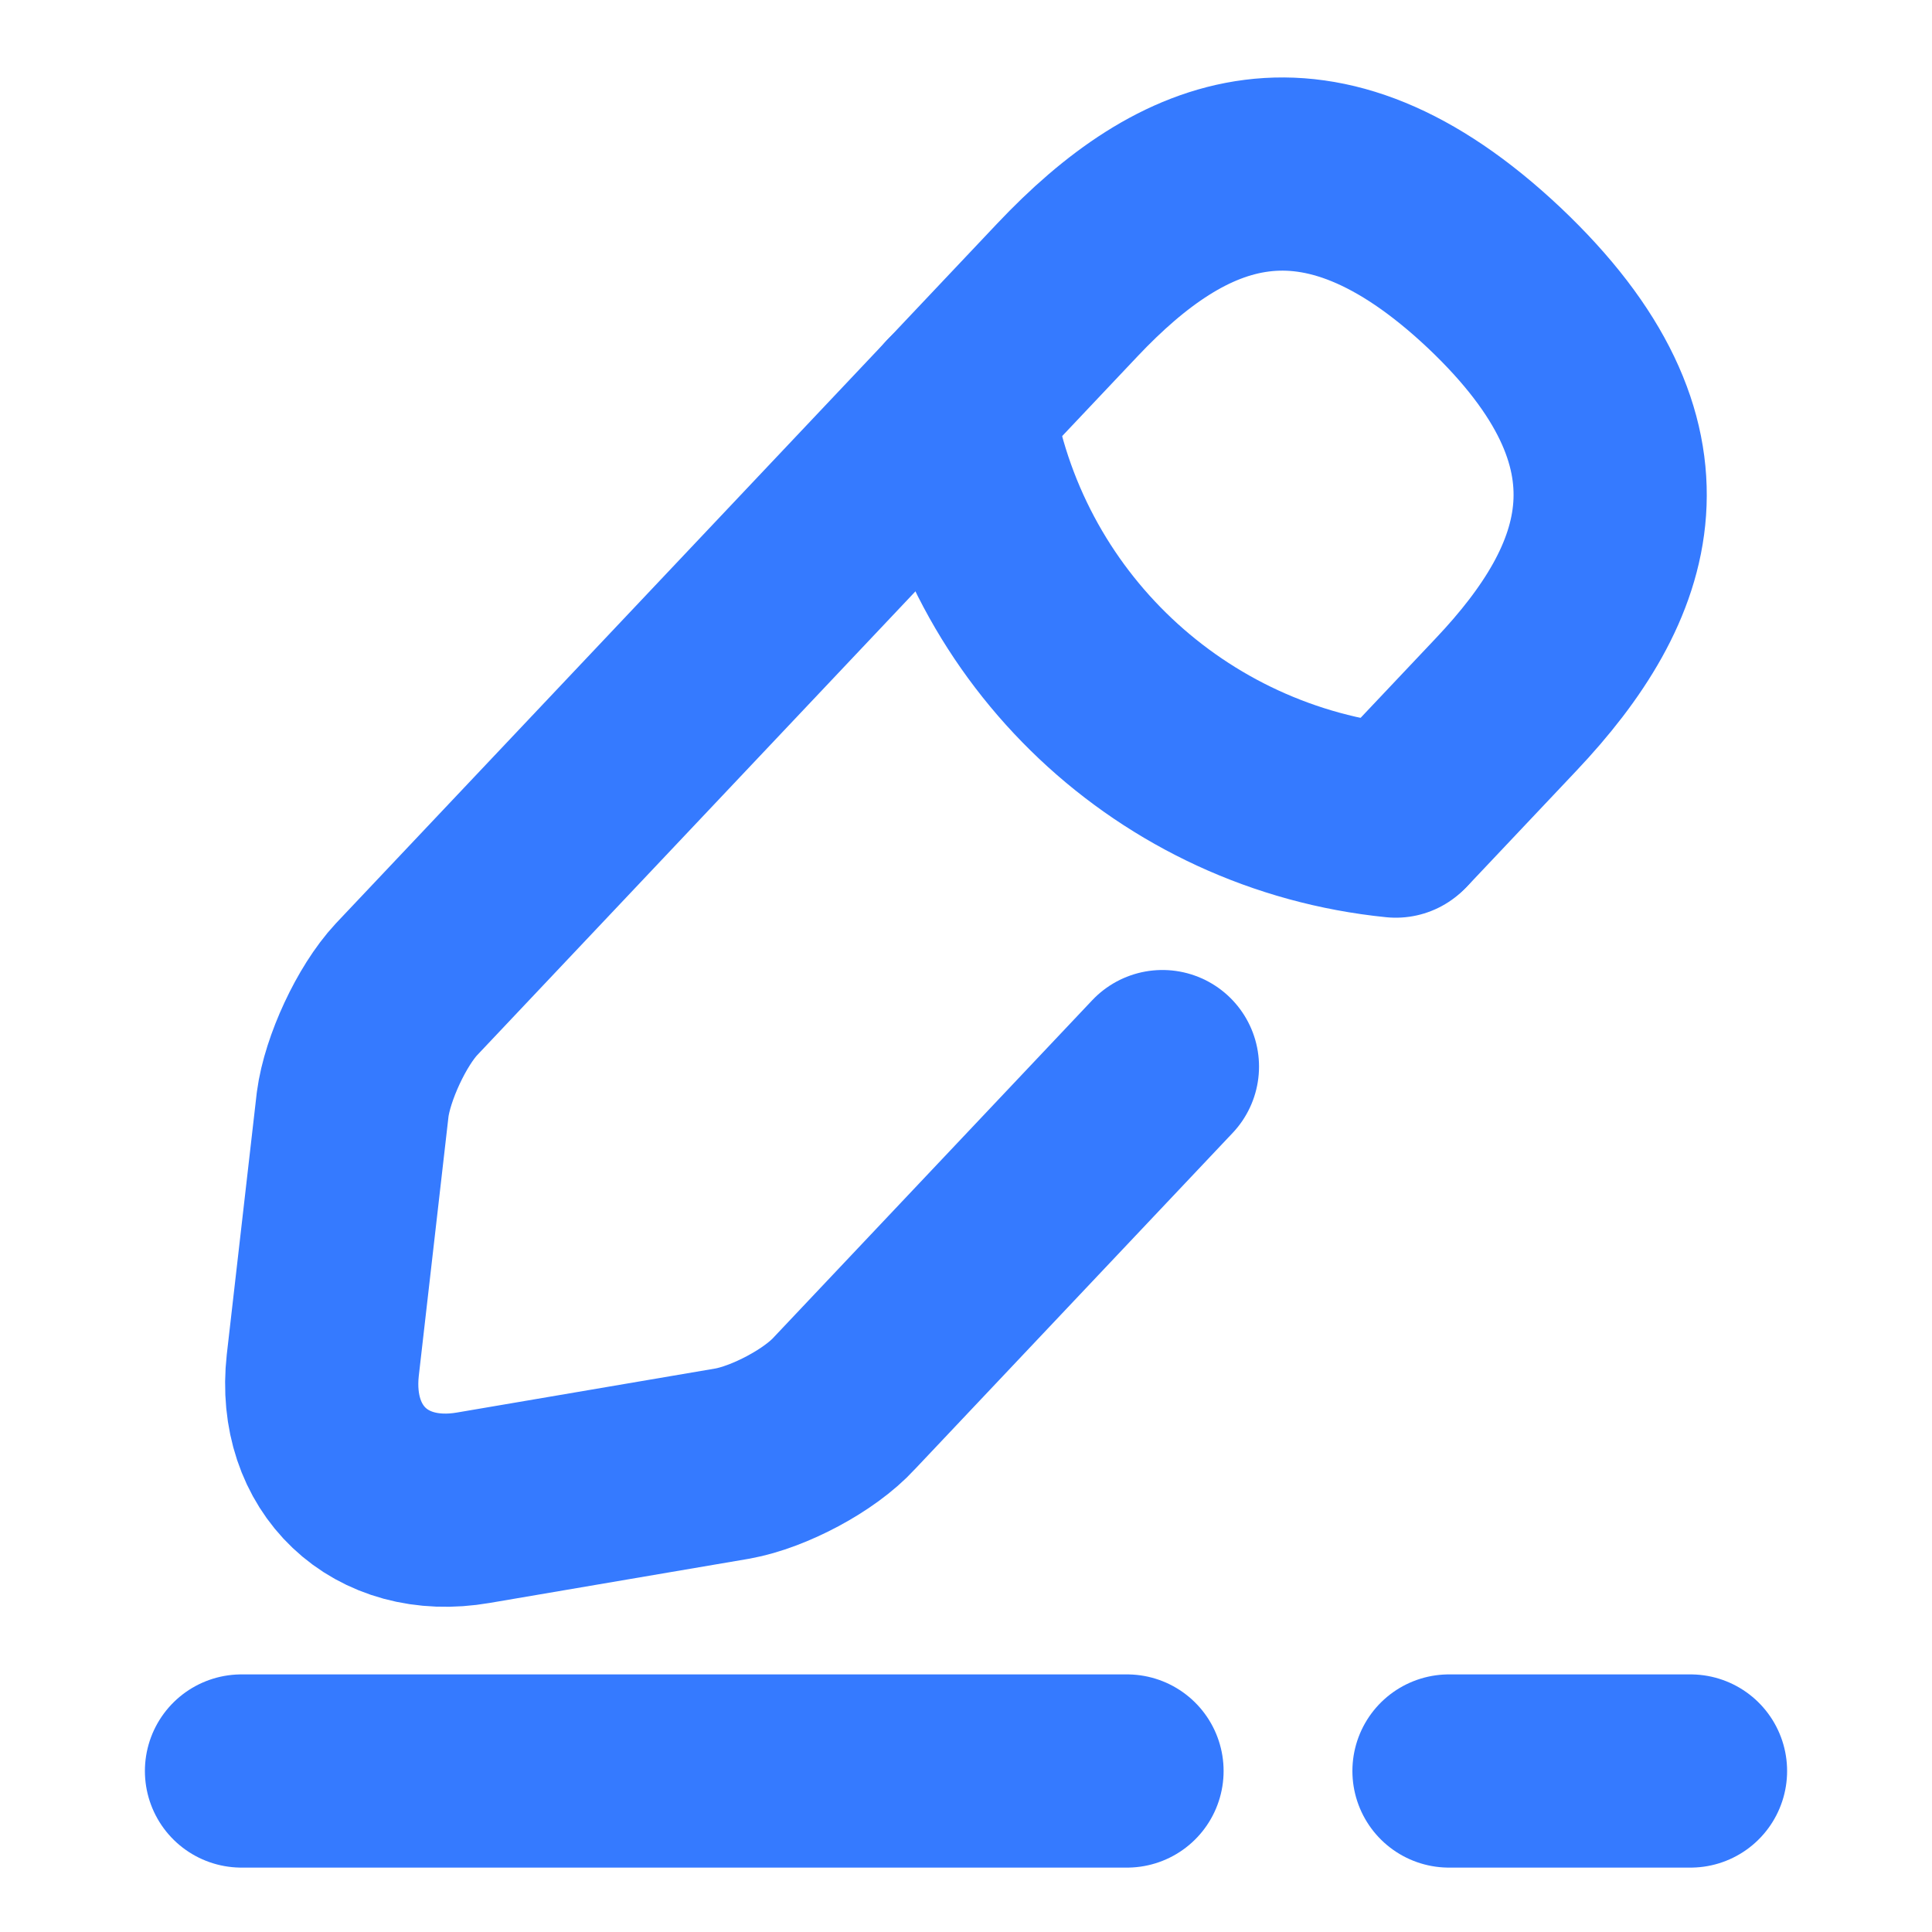
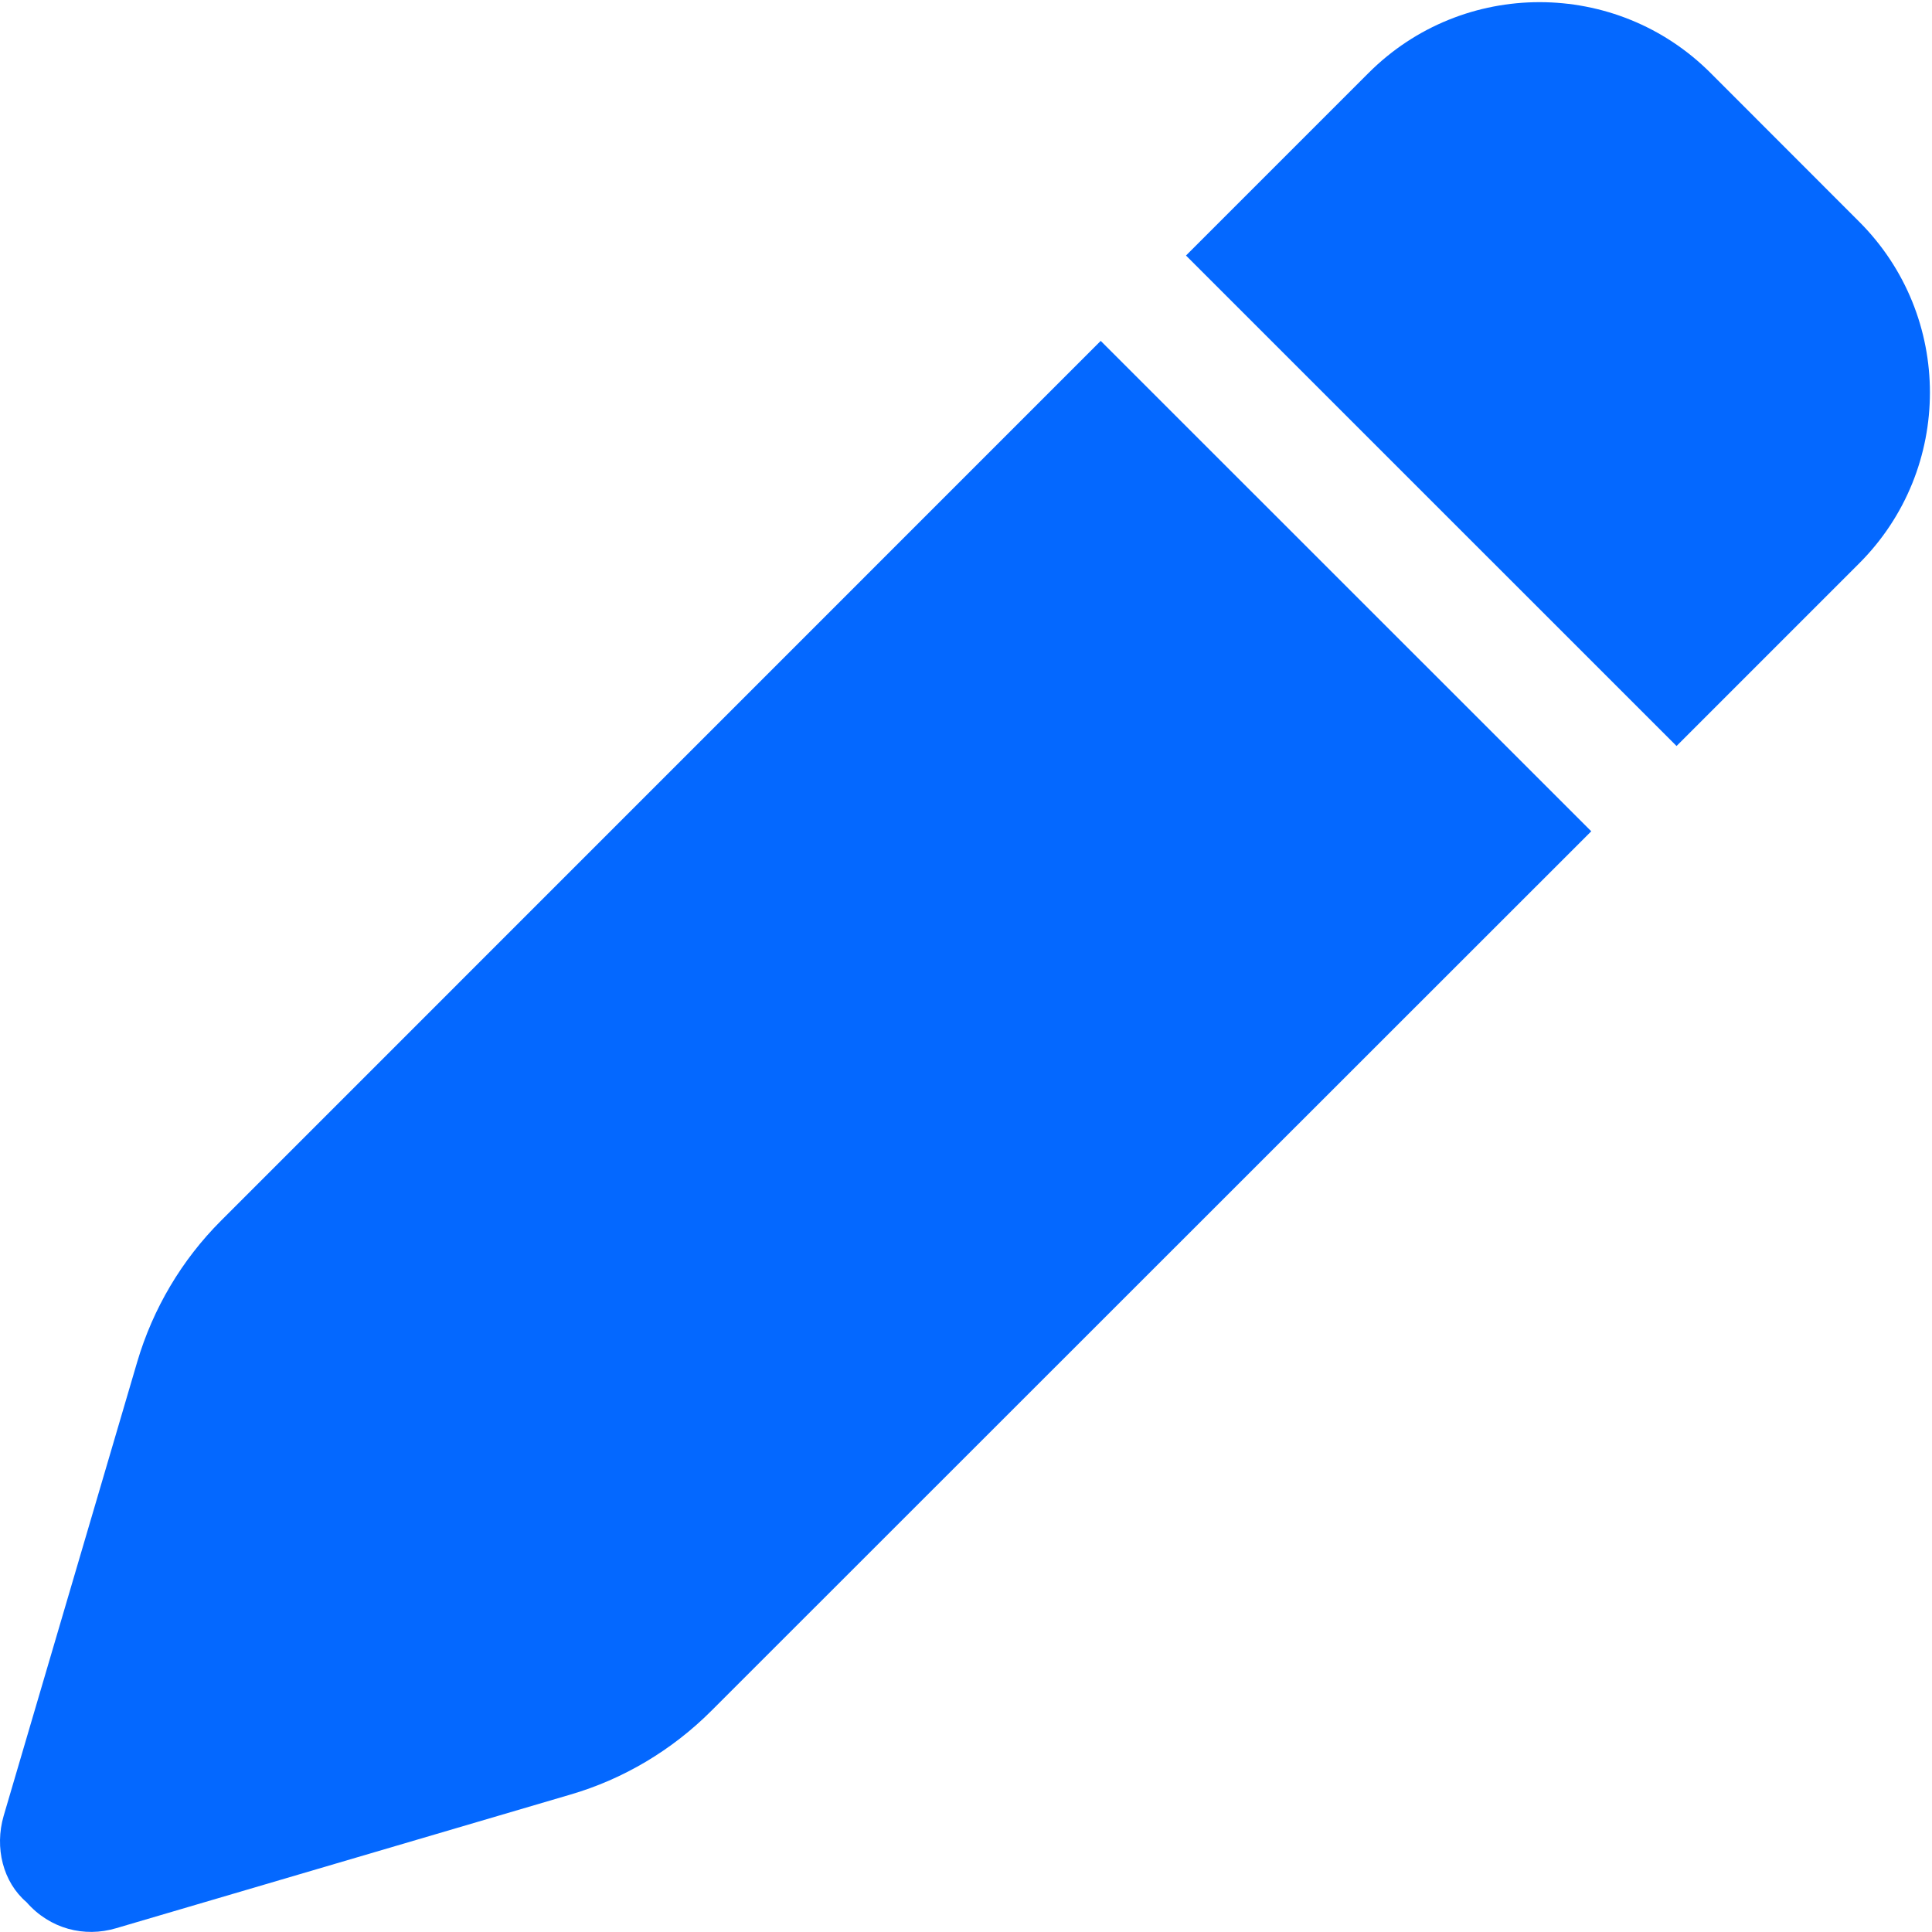
- <svg xmlns="http://www.w3.org/2000/svg" width="20" height="20" viewBox="0 0 15 15" fill="none">
-   <path d="M10.856 6.356L11.694 5.469C12.581 4.531 12.981 3.462 11.6 2.156C10.219 0.856 9.175 1.312 8.288 2.25L3.156 7.681C2.963 7.888 2.775 8.294 2.738 8.575L2.506 10.6C2.425 11.331 2.95 11.831 3.675 11.706L5.688 11.363C5.969 11.312 6.363 11.106 6.556 10.894L9.025 8.281" stroke="#357AFF" stroke-width="1.5" stroke-miterlimit="10" stroke-linecap="round" stroke-linejoin="round" />
-   <path d="M7.431 3.156C7.7 4.881 9.1 6.2 10.837 6.375" stroke="#357AFF" stroke-width="1.5" stroke-miterlimit="10" stroke-linecap="round" stroke-linejoin="round" />
-   <path d="M1.875 13.75H8.75" stroke="#357AFF" stroke-width="1.5" stroke-miterlimit="10" stroke-linecap="round" stroke-linejoin="round" />
-   <path d="M11.25 13.75H13.125" stroke="#357AFF" stroke-width="1.5" stroke-miterlimit="10" stroke-linecap="round" stroke-linejoin="round" />
+ <svg xmlns="http://www.w3.org/2000/svg" viewBox="0 0 512 512" fill="#0468FF">
+   <path d="M362.7 19.32C387.7-5.678 428.3-5.678 453.3 19.32L492.7 58.75C517.7 83.74 517.7 124.3 492.7 149.3L444.3 197.7L314.3 67.72L362.7 19.32zM421.7 220.3L188.5 453.4C178.1 463.8 165.2 471.5 151.1 475.6L30.77 511C22.35 513.5 13.24 511.2 7.03 504.1C.82 498.8-1.502 489.7 .976 481.2L36.37 360.9C40.53 346.8 48.16 333.9 58.57 323.5L291.7 90.34L421.7 220.3z" />
</svg>
